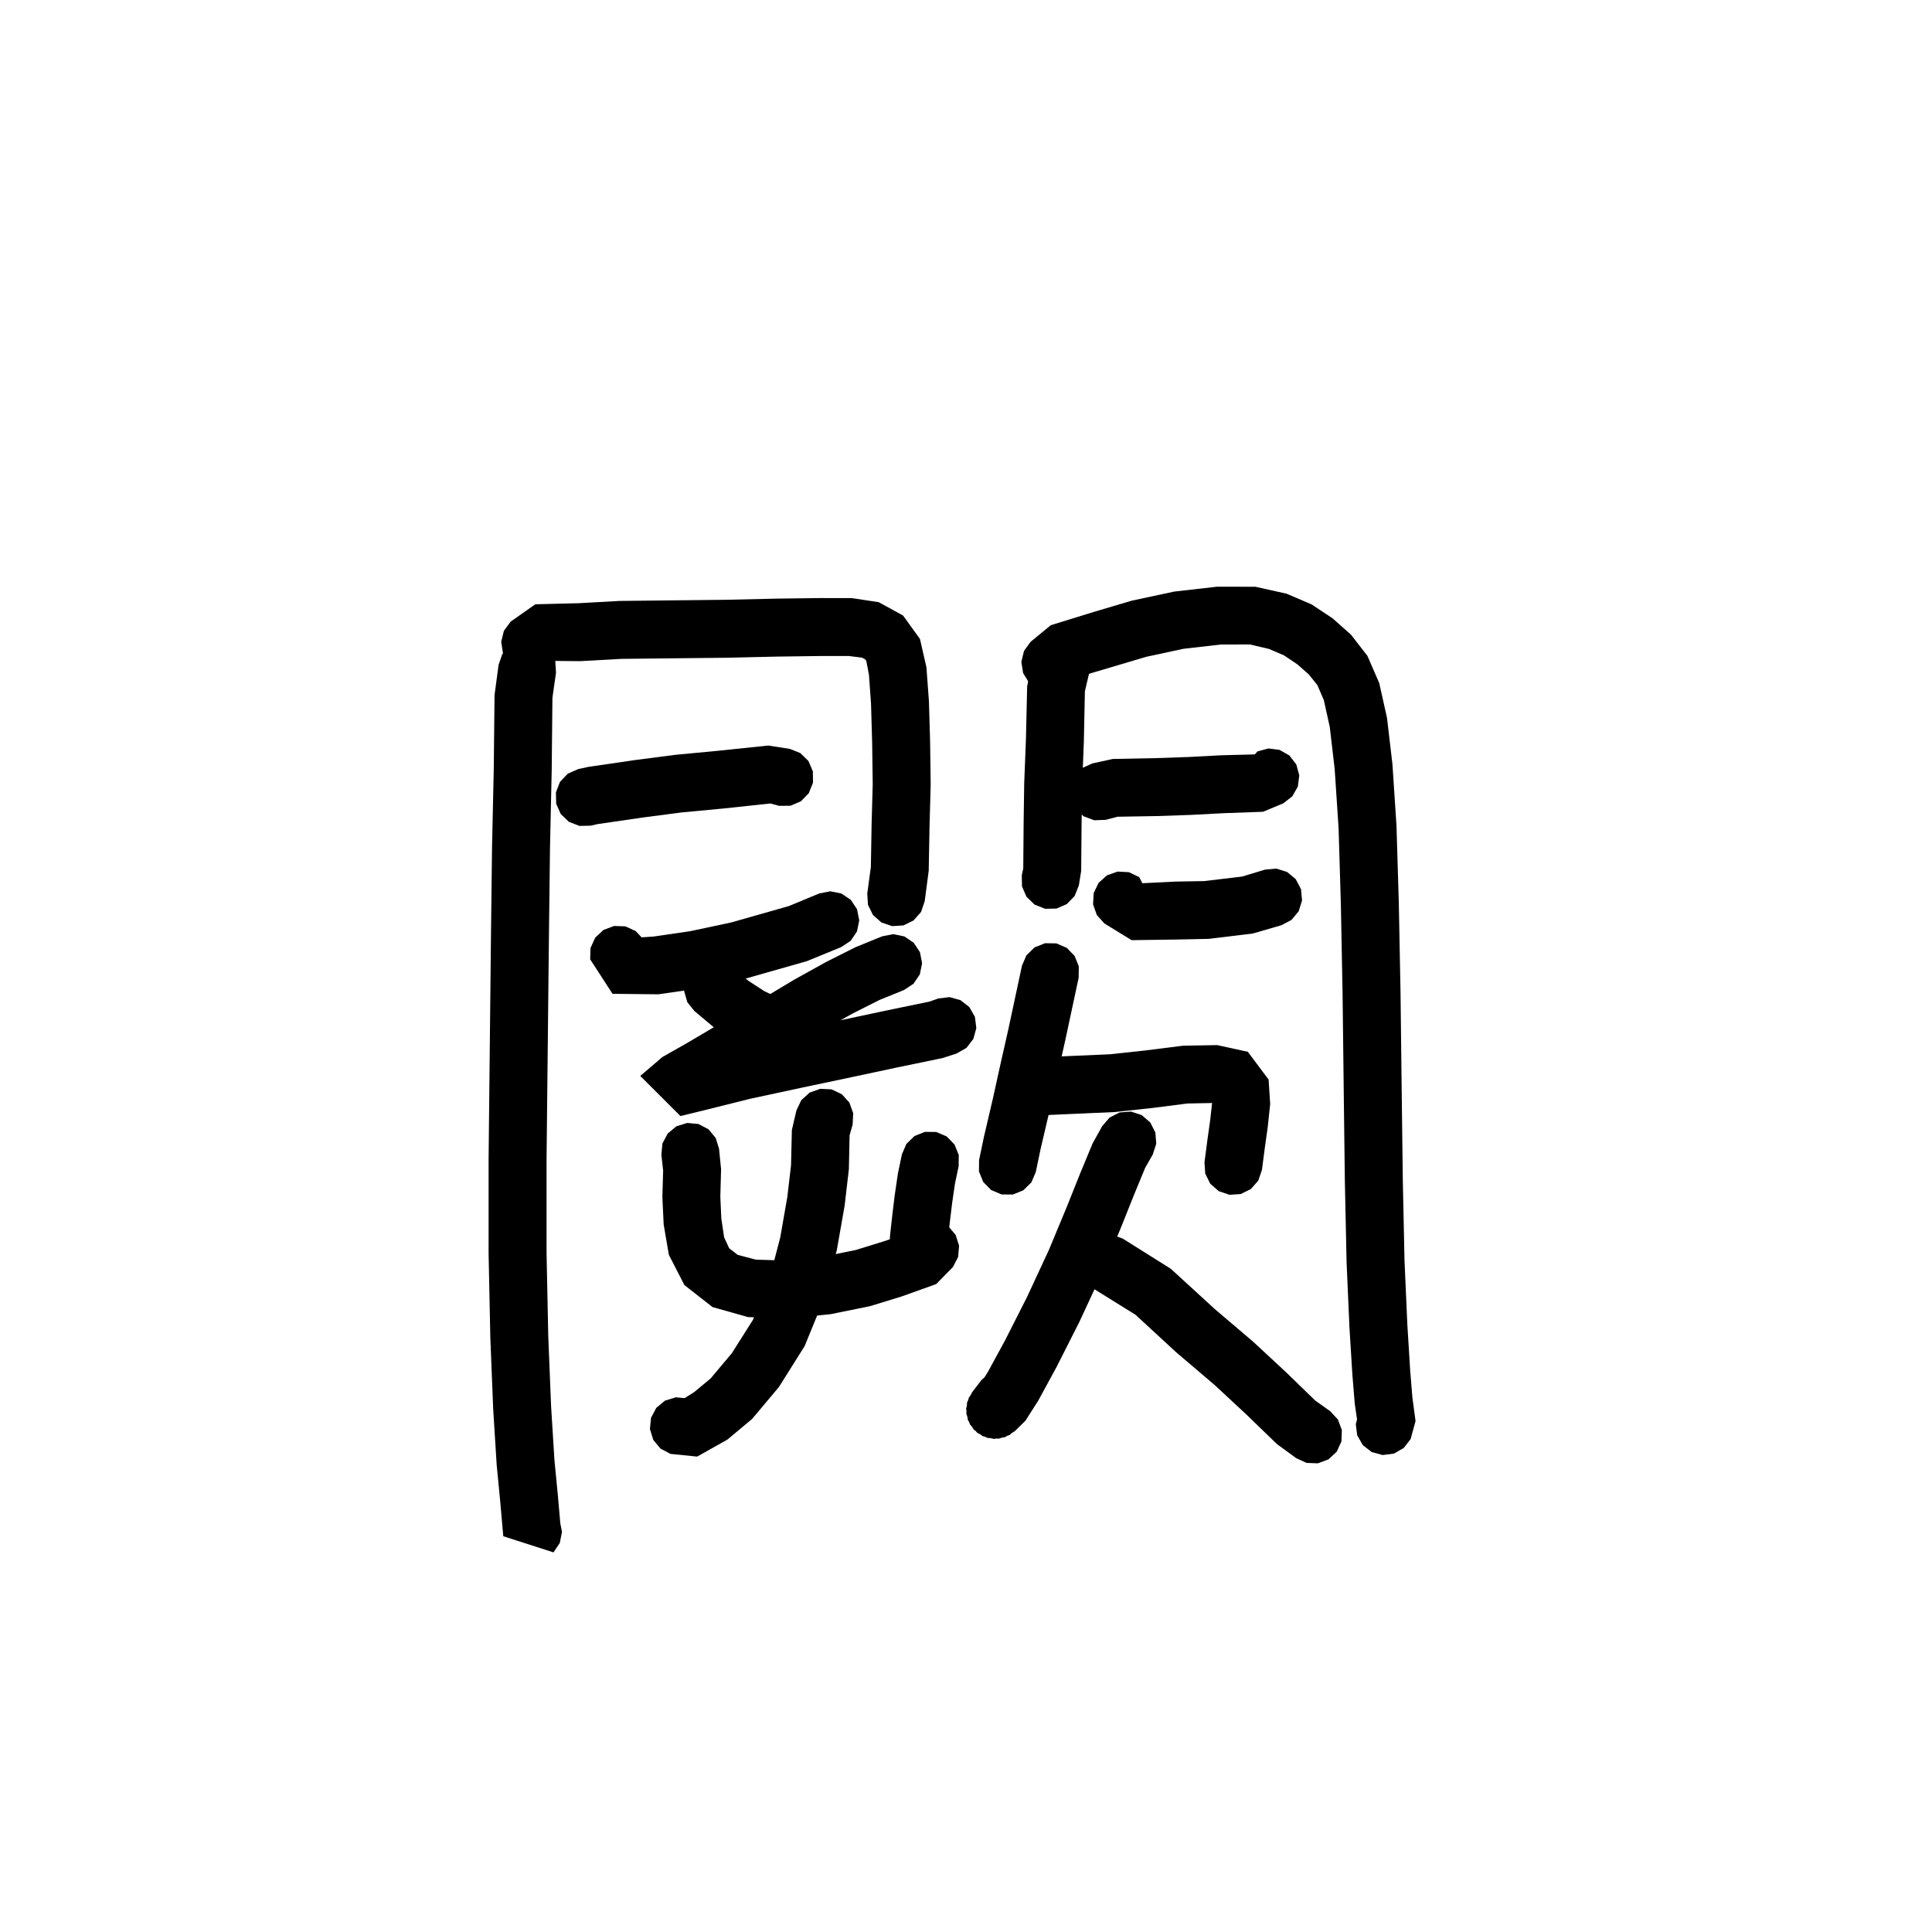
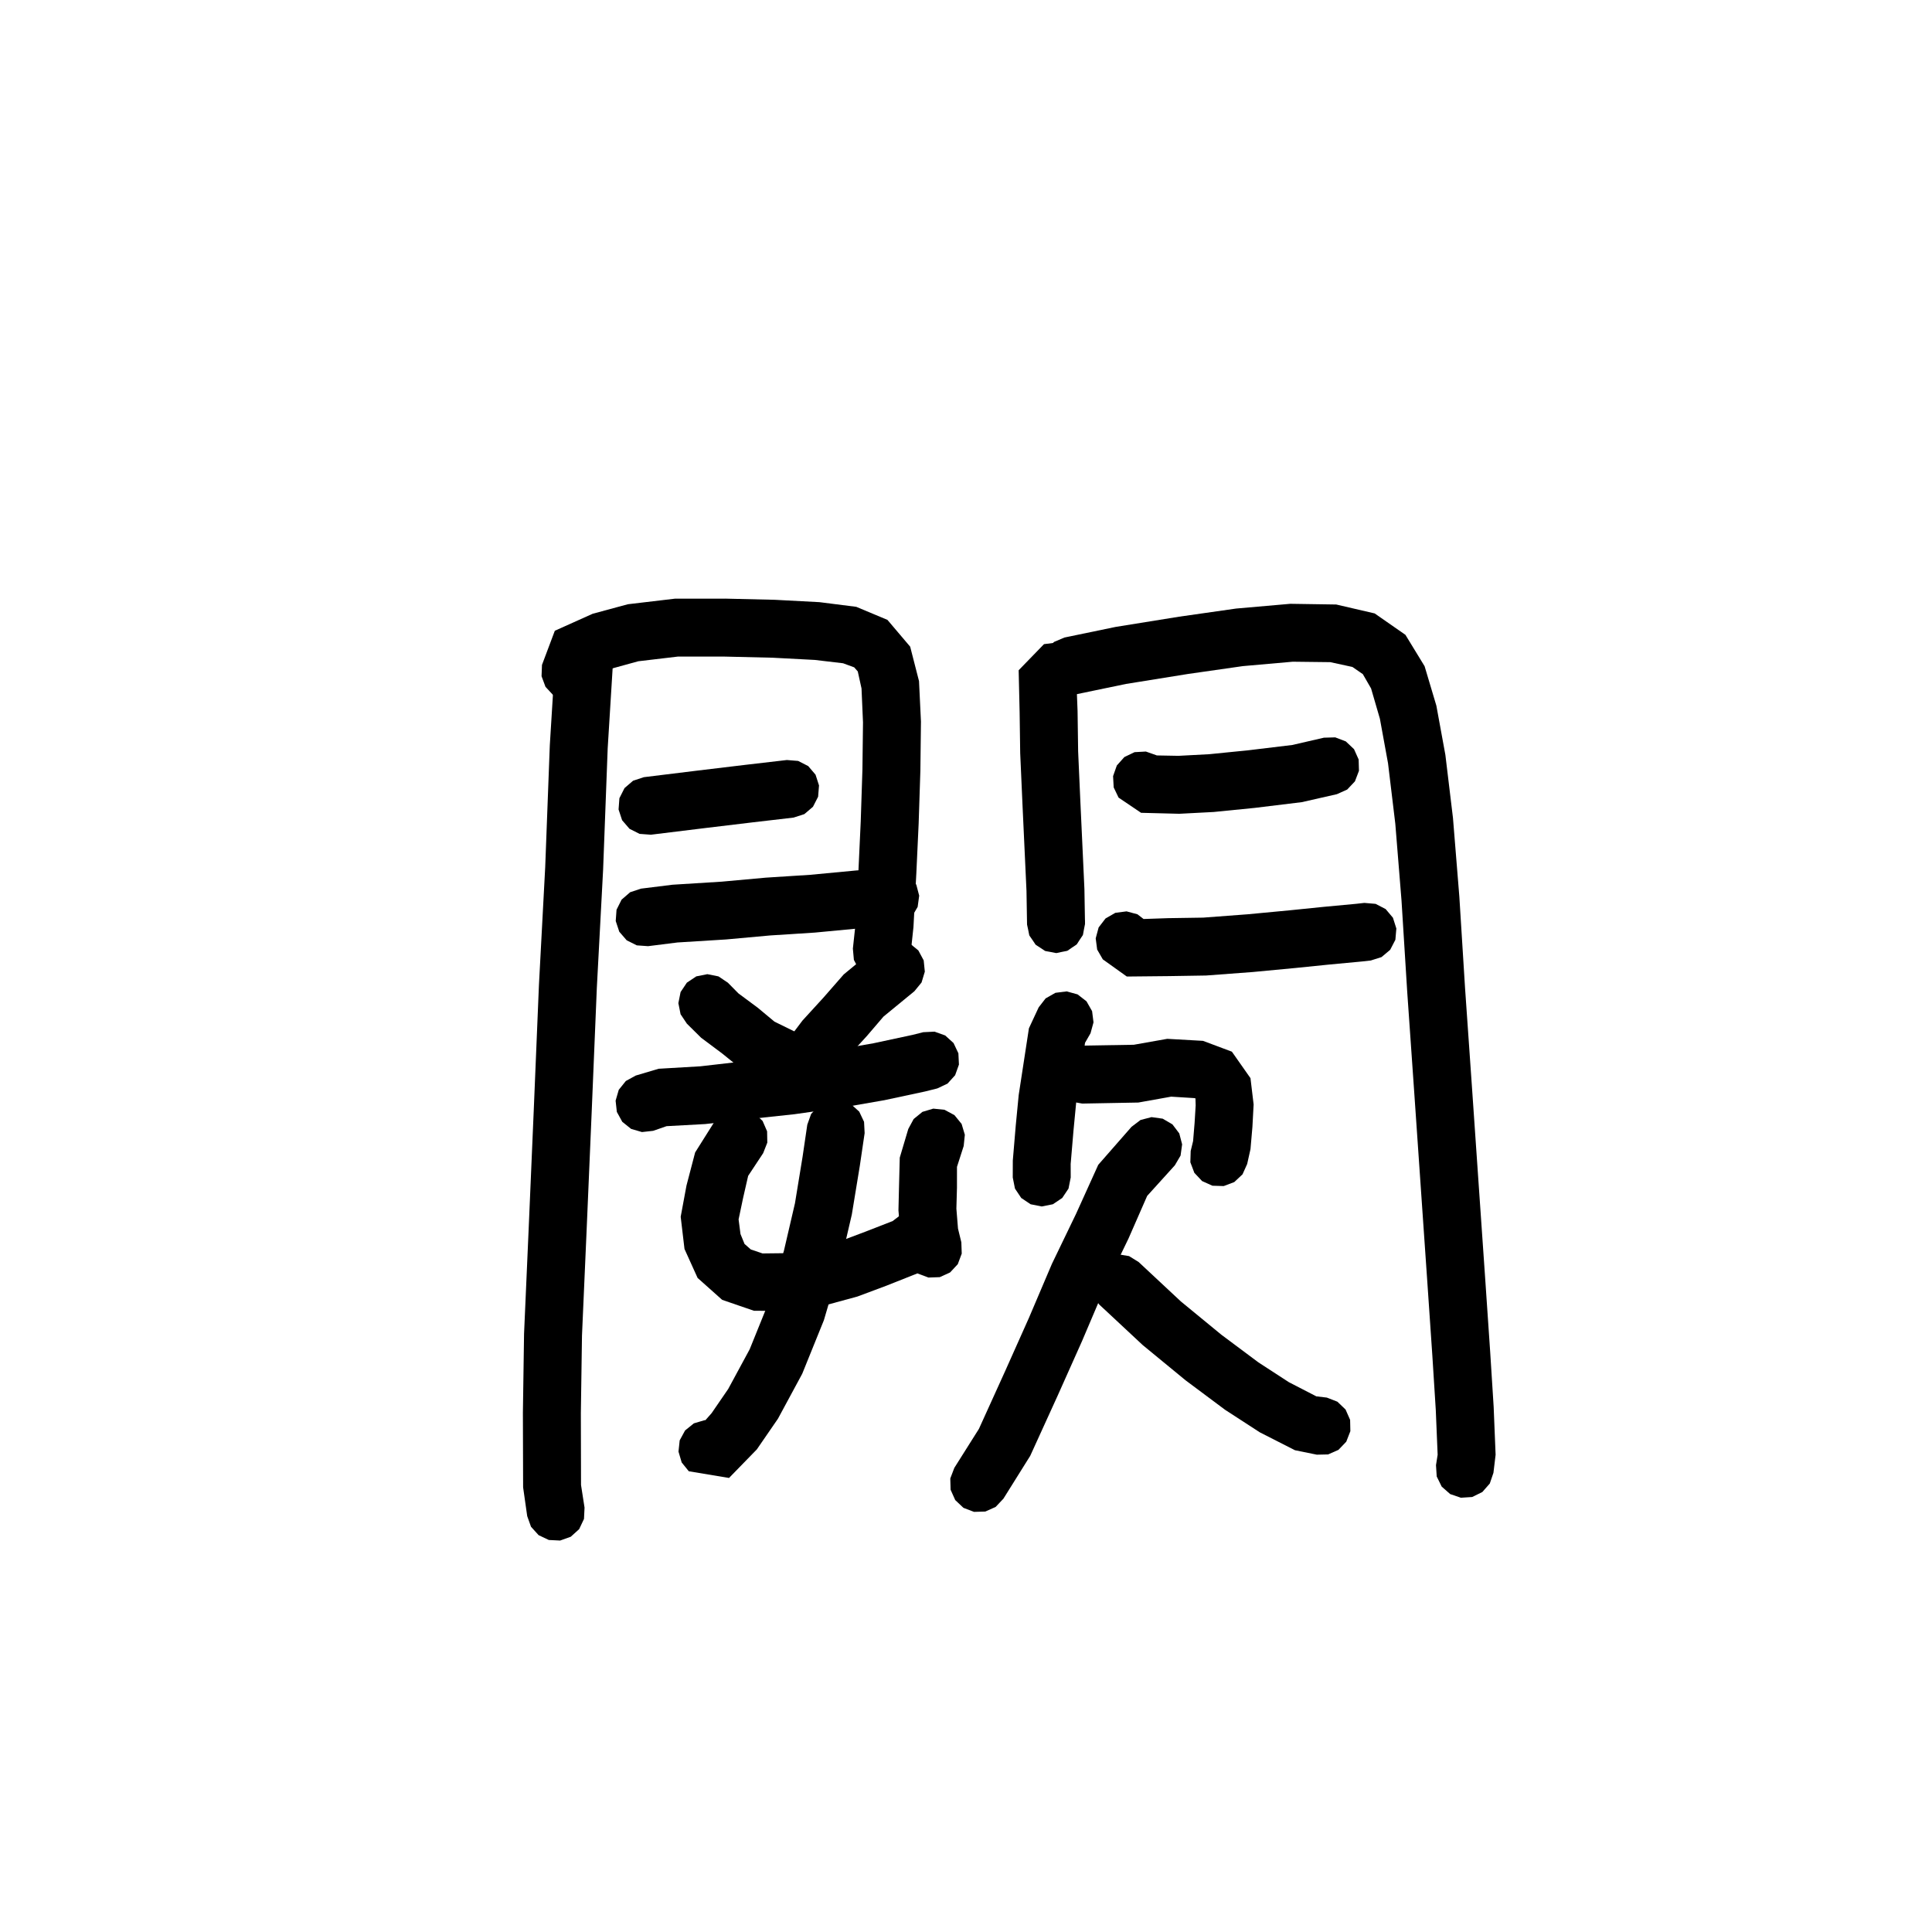
<svg xmlns="http://www.w3.org/2000/svg" viewBox="0 0 300 300" width="300" height="300">
-   <path d="M 77.421 103.231 L 76.792 107.933 L 76.669 119.483 L 76.403 131.553 L 76.225 146.399 L 76.048 163.177 L 75.87 179.886 L 75.87 194.688 L 76.138 207.737 L 76.585 218.834 L 77.125 227.471 L 77.664 233.047 L 78.15 238.548 L 85.948 241.052 L 86.924 239.592 L 87.266 237.87 L 86.924 236.148 L 85.948 234.688 L 84.488 233.712 L 82.766 233.37 L 81.044 233.712 L 79.584 234.688 L 87.087 237.488 L 86.626 232.219 L 86.1 226.789 L 85.574 218.385 L 85.134 207.47 L 84.87 194.602 L 84.87 179.937 L 85.047 163.273 L 85.225 146.5 L 85.402 131.701 L 85.668 119.63 L 85.782 108.339 L 86.336 104.461 L 86.232 102.708 L 85.466 101.129 L 84.153 99.963 L 82.494 99.388 L 80.741 99.492 L 79.161 100.259 L 77.996 101.572 Z" fill="black" fill-rule="nonzero" />
-   <path d="M 85.363 103.169 L 85.068 102.619 L 90.108 102.663 L 96.483 102.309 L 104.56 102.222 L 112.93 102.133 L 120.66 101.955 L 127.269 101.867 L 131.774 101.86 L 133.82 102.115 L 134.3 102.351 L 134.515 102.613 L 134.931 104.783 L 135.254 109.3 L 135.427 115.301 L 135.515 121.745 L 135.338 128.153 L 135.228 134.624 L 134.667 138.754 L 134.779 140.507 L 135.553 142.083 L 136.871 143.243 L 138.532 143.81 L 140.285 143.698 L 141.861 142.924 L 143.021 141.606 L 143.588 139.944 L 144.21 135.199 L 144.336 128.356 L 144.515 121.806 L 144.425 115.113 L 144.243 108.865 L 143.856 103.619 L 142.852 99.222 L 140.227 95.578 L 136.446 93.507 L 132.279 92.874 L 127.199 92.867 L 120.494 92.956 L 112.78 93.134 L 104.463 93.222 L 96.209 93.313 L 89.804 93.668 L 83.127 93.831 L 79.282 96.535 L 78.244 97.951 L 77.827 99.657 L 78.094 101.392 L 79.005 102.893 L 80.421 103.931 L 82.127 104.348 L 83.862 104.08 Z" fill="black" fill-rule="nonzero" />
-   <path d="M 91.731 128.209 L 92.788 127.966 L 99.805 126.943 L 105.811 126.158 L 112.328 125.543 L 119.613 124.763 L 120.99 125.133 L 122.746 125.114 L 124.361 124.424 L 125.588 123.169 L 126.242 121.539 L 126.223 119.784 L 125.533 118.169 L 124.278 116.941 L 122.649 116.287 L 119.292 115.769 L 111.429 116.588 L 104.81 117.214 L 98.568 118.028 L 91.384 119.076 L 89.778 119.424 L 88.171 120.132 L 86.958 121.401 L 86.322 123.037 L 86.362 124.793 L 87.07 126.4 L 88.338 127.613 L 89.975 128.249 Z" fill="black" fill-rule="nonzero" />
-   <path d="M 91.641 148.965 L 95.113 154.319 L 102.227 154.395 L 108.773 153.452 L 115.741 151.964 L 125.298 149.245 L 130.633 147.06 L 132.095 146.088 L 133.074 144.63 L 133.42 142.909 L 133.081 141.186 L 132.109 139.724 L 130.651 138.746 L 128.93 138.399 L 127.207 138.738 L 122.483 140.696 L 113.52 143.243 L 107.174 144.595 L 101.472 145.427 L 97.638 145.681 L 100.519 147.485 L 99.898 145.843 L 98.695 144.563 L 97.095 143.841 L 95.34 143.786 L 93.698 144.407 L 92.418 145.609 L 91.696 147.21 Z" fill="black" fill-rule="nonzero" />
-   <path d="M 160.474 101.982 L 159.497 106.557 L 159.304 114.895 L 159.037 121.652 L 158.947 127.938 L 158.891 134.876 L 158.664 135.881 L 158.693 137.637 L 159.392 139.248 L 160.654 140.469 L 162.287 141.114 L 164.042 141.085 L 165.653 140.386 L 166.874 139.124 L 167.519 137.491 L 167.884 135.243 L 167.946 128.038 L 168.034 121.898 L 168.3 115.164 L 168.462 107.348 L 169.26 103.935 L 169.299 102.179 L 168.663 100.543 L 167.45 99.274 L 165.843 98.566 L 164.088 98.527 L 162.451 99.162 L 161.182 100.376 Z" fill="black" fill-rule="nonzero" />
-   <path d="M 166.144 106.265 L 166.863 105.286 L 172.462 103.63 L 177.956 101.995 L 183.792 100.742 L 189.554 100.083 L 194.077 100.071 L 197.059 100.77 L 199.39 101.773 L 201.446 103.155 L 203.217 104.711 L 204.562 106.384 L 205.566 108.72 L 206.489 112.902 L 207.248 119.416 L 207.857 128.638 L 208.208 140.434 L 208.474 154.241 L 208.651 169.138 L 208.829 183.447 L 209.097 196.029 L 209.544 206.149 L 209.993 213.417 L 210.363 217.934 L 210.815 221.058 L 210.99 219.437 L 210.526 221.131 L 210.746 222.873 L 211.615 224.398 L 213.002 225.475 L 214.696 225.938 L 216.438 225.719 L 217.963 224.849 L 219.04 223.462 L 219.806 220.658 L 219.312 216.977 L 218.971 212.796 L 218.532 205.686 L 218.092 195.746 L 217.828 183.298 L 217.651 169.028 L 217.473 154.102 L 217.206 140.217 L 216.847 128.226 L 216.214 118.632 L 215.375 111.477 L 214.168 106.073 L 212.332 101.841 L 209.771 98.543 L 206.927 96.017 L 203.657 93.849 L 199.775 92.189 L 194.947 91.113 L 188.997 91.1 L 182.333 91.861 L 175.742 93.271 L 169.876 95.009 L 163.166 97.081 L 160.039 99.652 L 159.006 101.072 L 158.595 102.779 L 158.869 104.513 L 159.785 106.011 L 161.205 107.044 L 162.912 107.455 L 164.646 107.182 Z" fill="black" fill-rule="nonzero" />
-   <path d="M 171.667 127.309 L 173.506 126.823 L 179.715 126.717 L 184.944 126.537 L 189.993 126.271 L 196.125 126.052 L 199.276 124.735 L 200.663 123.658 L 201.532 122.133 L 201.752 120.391 L 201.288 118.698 L 200.212 117.311 L 198.686 116.441 L 196.944 116.221 L 195.251 116.685 L 194.852 117.143 L 189.622 117.279 L 184.553 117.546 L 179.486 117.72 L 172.796 117.851 L 169.605 118.549 L 168.008 119.276 L 166.81 120.56 L 166.195 122.205 L 166.256 123.96 L 166.984 125.558 L 168.268 126.755 L 169.912 127.37 Z" fill="black" fill-rule="nonzero" />
-   <path d="M 171.486 143.393 L 175.716 145.989 L 182.73 145.889 L 187.669 145.788 L 194.545 144.955 L 198.986 143.664 L 200.539 142.846 L 201.662 141.496 L 202.182 139.819 L 202.022 138.071 L 201.204 136.517 L 199.854 135.394 L 198.177 134.874 L 196.429 135.035 L 192.881 136.11 L 186.976 136.815 L 182.507 136.892 L 177.391 137.147 L 176.886 136.193 L 175.303 135.434 L 173.55 135.338 L 171.894 135.921 L 170.586 137.093 L 169.827 138.676 L 169.732 140.429 L 170.314 142.086 Z" fill="black" fill-rule="nonzero" />
-   <path d="M 107.826 156.992 L 110.85 159.528 L 114.292 161.765 L 117.666 163.382 L 119.368 163.814 L 121.105 163.56 L 122.614 162.662 L 123.663 161.254 L 124.095 159.552 L 123.842 157.815 L 122.943 156.306 L 121.535 155.257 L 118.696 153.916 L 116.221 152.306 L 113.623 150.108 L 112.086 149.261 L 110.341 149.067 L 108.654 149.555 L 107.283 150.652 L 106.436 152.19 L 106.241 153.935 L 106.73 155.621 Z" fill="black" fill-rule="nonzero" />
-   <path d="M 136.986 145.389 L 132.817 147.091 L 128.231 149.398 L 123.293 152.141 L 117.929 155.358 L 112.174 158.723 L 106.778 161.908 L 102.854 164.137 L 99.422 167.07 L 105.658 173.3 L 109.766 172.297 L 116.441 170.627 L 124.621 168.869 L 132.605 167.183 L 139.253 165.765 L 146.359 164.295 L 148.538 163.589 L 150.064 162.719 L 151.14 161.332 L 151.604 159.639 L 151.384 157.897 L 150.515 156.371 L 149.128 155.295 L 147.434 154.831 L 145.692 155.05 L 144.322 155.528 L 137.404 156.957 L 130.738 158.379 L 122.745 160.066 L 114.417 161.858 L 107.601 163.561 L 103.721 164.511 L 107.472 171.095 L 107.412 171.898 L 111.299 169.69 L 116.732 166.484 L 122.514 163.103 L 127.802 159.93 L 132.45 157.348 L 136.561 155.276 L 140.381 153.724 L 141.847 152.757 L 142.831 151.302 L 143.183 149.582 L 142.851 147.858 L 141.884 146.393 L 140.43 145.409 L 138.71 145.056 Z" fill="black" fill-rule="nonzero" />
-   <path d="M 102.699 179.317 L 102.972 181.771 L 102.852 185.891 L 103.054 190.143 L 103.861 194.849 L 106.268 199.539 L 110.638 202.961 L 116.141 204.516 L 122.348 204.733 L 128.968 204.065 L 135.071 202.827 L 139.997 201.317 L 145.377 199.39 L 147.967 196.746 L 148.775 195.187 L 148.925 193.438 L 148.395 191.764 L 147.264 190.421 L 145.705 189.613 L 143.956 189.462 L 142.282 189.993 L 140.939 191.124 L 141.161 191.439 L 137.192 192.766 L 132.888 194.096 L 127.63 195.165 L 122.002 195.74 L 117.379 195.602 L 114.539 194.85 L 113.229 193.834 L 112.441 192.133 L 112.005 189.206 L 111.852 185.825 L 111.969 181.543 L 111.65 178.375 L 111.129 176.698 L 110.006 175.349 L 108.452 174.531 L 106.703 174.371 L 105.027 174.892 L 103.677 176.015 L 102.86 177.569 Z" fill="black" fill-rule="nonzero" />
-   <path d="M 123.667 172.429 L 122.96 175.476 L 122.833 180.932 L 122.25 185.904 L 121.153 192.166 L 119.414 198.814 L 116.924 204.936 L 113.644 210.118 L 110.343 214.048 L 107.781 216.172 L 105.502 217.609 L 106.692 217.139 L 104.945 216.973 L 103.266 217.488 L 101.912 218.606 L 101.089 220.157 L 100.922 221.905 L 101.437 223.583 L 102.555 224.937 L 104.106 225.76 L 108.256 226.178 L 112.959 223.532 L 116.787 220.331 L 120.942 215.385 L 124.94 209.029 L 127.953 201.66 L 129.942 194.106 L 131.152 187.232 L 131.812 181.553 L 131.922 176.3 L 132.398 174.612 L 132.484 172.858 L 131.891 171.205 L 130.712 169.905 L 129.124 169.155 L 127.37 169.07 L 125.717 169.662 L 124.417 170.842 Z" fill="black" fill-rule="nonzero" />
-   <path d="M 140.049 179.25 L 139.429 182.206 L 138.928 185.613 L 138.563 188.621 L 138.186 192.027 L 138.178 194.822 L 138.52 196.545 L 139.496 198.004 L 140.955 198.98 L 142.678 199.322 L 144.4 198.98 L 145.859 198.004 L 146.835 196.545 L 147.178 194.822 L 147.169 192.588 L 147.502 189.663 L 147.847 186.813 L 148.292 183.77 L 148.856 181.105 L 148.876 179.349 L 148.222 177.719 L 146.994 176.464 L 145.38 175.774 L 143.624 175.754 L 141.994 176.408 L 140.739 177.636 Z" fill="black" fill-rule="nonzero" />
-   <path d="M 158.692 149.945 L 157.804 154.087 L 156.567 159.862 L 155.327 165.351 L 154.177 170.57 L 152.784 176.53 L 152.03 180.147 L 152.014 181.903 L 152.671 183.531 L 153.901 184.784 L 155.517 185.47 L 157.273 185.486 L 158.901 184.829 L 160.154 183.599 L 160.84 181.983 L 161.565 178.5 L 162.953 172.566 L 164.111 167.311 L 165.357 161.795 L 166.604 155.972 L 167.492 151.83 L 167.518 150.075 L 166.87 148.443 L 165.647 147.183 L 164.035 146.487 L 162.279 146.462 L 160.647 147.11 L 159.387 148.333 Z" fill="black" fill-rule="nonzero" />
-   <path d="M 162.852 173.134 L 166.101 172.987 L 173.006 172.683 L 178.971 172.043 L 184.387 171.35 L 188.481 171.268 L 189.587 171.296 L 188.306 170.001 L 188.242 171.002 L 187.916 173.944 L 187.478 177.06 L 187.032 180.483 L 187.149 182.235 L 187.927 183.809 L 189.249 184.965 L 190.912 185.527 L 192.664 185.41 L 194.238 184.632 L 195.394 183.31 L 195.956 181.647 L 196.397 178.265 L 196.848 175.05 L 197.232 171.424 L 196.989 167.633 L 193.756 163.32 L 189.004 162.283 L 183.69 162.377 L 177.923 163.105 L 172.349 163.707 L 165.703 163.996 L 162.444 164.144 L 160.739 164.564 L 159.325 165.605 L 158.417 167.108 L 158.153 168.843 L 158.573 170.548 L 159.614 171.962 L 161.116 172.87 Z" fill="black" fill-rule="nonzero" />
-   <path d="M 171.152 174.865 L 169.665 177.535 L 167.798 182.034 L 165.672 187.351 L 162.88 194.072 L 159.486 201.381 L 156.085 208.094 L 153.421 212.994 L 152.053 215.177 L 151.463 215.625 L 150.429 217.044 L 150.016 218.75 L 150.287 220.485 L 151.202 221.984 L 152.62 223.018 L 154.327 223.431 L 156.062 223.16 L 157.56 222.245 L 159.219 220.622 L 161.224 217.479 L 164.063 212.261 L 167.585 205.305 L 171.114 197.703 L 174.003 190.756 L 176.137 185.421 L 177.82 181.341 L 178.996 179.277 L 179.542 177.608 L 179.407 175.858 L 178.613 174.292 L 177.28 173.149 L 175.611 172.603 L 173.861 172.738 L 172.295 173.532 Z M 158.079 221.679 L 159.558 219.756 L 160.336 218.182 L 160.453 216.43 L 159.891 214.767 L 158.735 213.445 L 157.161 212.667 L 155.409 212.55 L 153.746 213.112 L 152.424 214.268 L 150.945 216.191 L 150.167 217.765 L 150.05 219.517 L 150.612 221.18 L 151.768 222.502 L 153.342 223.28 L 155.094 223.397 L 156.757 222.835 Z" fill="black" fill-rule="nonzero" />
-   <path d="M 169.582 199.97 L 176.331 204.164 L 182.651 209.995 L 188.598 215.054 L 193.457 219.568 L 198.285 224.237 L 201.285 226.429 L 202.882 227.16 L 204.637 227.224 L 206.282 226.611 L 207.568 225.416 L 208.299 223.819 L 208.363 222.065 L 207.75 220.419 L 206.555 219.133 L 204.229 217.479 L 199.649 213.036 L 194.567 208.319 L 188.621 203.26 L 181.805 197.02 L 174.352 192.338 L 172.711 191.716 L 170.956 191.769 L 169.355 192.49 L 168.151 193.769 L 167.529 195.411 L 167.583 197.166 L 168.304 198.767 Z" fill="black" fill-rule="nonzero" />
+   <path d="M 86.263 101.349 L 85.372 115.76 L 84.661 134.619 L 83.685 152.983 L 82.886 172.266 L 82.087 190.9 L 81.375 207.108 L 81.195 219.38 L 81.229 230.951 L 81.865 235.423 L 82.456 237.076 L 83.635 238.377 L 85.222 239.128 L 86.976 239.215 L 88.629 238.624 L 89.931 237.445 L 90.682 235.858 L 90.768 234.104 L 90.221 230.587 L 90.195 219.437 L 90.371 207.39 L 91.079 191.29 L 91.878 172.645 L 92.675 153.407 L 93.652 135.026 L 94.362 116.193 L 95.246 101.905 L 95.01 100.165 L 94.127 98.648 L 92.73 97.584 L 91.032 97.136 L 89.292 97.371 L 87.775 98.255 L 86.711 99.652 Z" fill="black" fill-rule="nonzero" />
+   <path d="M 92.913 105.332 L 92.398 104.424 L 94.806 103.866 L 99.11 102.681 L 105.296 101.949 L 112.536 101.955 L 119.966 102.13 L 126.508 102.473 L 130.912 102.991 L 132.641 103.627 L 133.194 104.259 L 133.776 106.9 L 134.006 112.161 L 133.918 119.454 L 133.654 127.545 L 133.302 135.129 L 132.864 143.318 L 132.434 147.302 L 132.591 149.05 L 133.405 150.606 L 134.753 151.731 L 136.429 152.255 L 138.178 152.098 L 139.733 151.284 L 140.859 149.936 L 141.383 148.26 L 141.841 143.96 L 142.29 135.581 L 142.647 127.899 L 142.916 119.658 L 143.006 112.04 L 142.704 105.763 L 141.332 100.416 L 137.802 96.254 L 132.963 94.228 L 127.25 93.503 L 120.301 93.136 L 112.642 92.956 L 104.793 92.963 L 97.488 93.828 L 92.028 95.306 L 86.153 97.943 L 84.158 103.248 L 84.092 105.002 L 84.703 106.648 L 85.897 107.935 L 87.493 108.668 L 89.248 108.733 L 90.894 108.122 L 92.181 106.928 Z" fill="black" fill-rule="nonzero" />
+   <path d="M 101.066 129.614 L 109.492 128.58 L 116.875 127.694 L 123.227 126.955 L 124.898 126.416 L 126.235 125.278 L 127.036 123.716 L 127.177 121.965 L 126.638 120.294 L 125.5 118.957 L 123.937 118.157 L 122.187 118.015 L 115.818 118.756 L 108.407 119.645 L 99.969 120.681 L 98.302 121.231 L 96.972 122.378 L 96.181 123.945 L 96.051 125.696 L 96.601 127.364 L 97.747 128.694 L 99.315 129.484 Z" fill="black" fill-rule="nonzero" />
+   <path d="M 100.632 146.921 L 105.195 146.347 L 112.751 145.878 L 119.593 145.256 L 126.526 144.811 L 133.721 144.13 L 138.512 143.841 L 140.21 143.395 L 141.608 142.333 L 142.494 140.817 L 142.731 139.077 L 142.285 137.379 L 141.223 135.98 L 139.707 135.095 L 137.967 134.857 L 132.995 135.16 L 125.811 135.84 L 118.898 136.283 L 112.071 136.903 L 104.421 137.381 L 99.516 137.99 L 97.85 138.544 L 96.522 139.693 L 95.735 141.263 L 95.609 143.014 L 96.162 144.68 L 97.311 146.008 L 98.881 146.795 Z" fill="black" fill-rule="nonzero" />
+   <path d="M 162.112 100.021 L 158.177 104.075 L 158.327 110.601 L 158.416 116.944 L 158.774 124.997 L 159.129 132.634 L 159.393 138.34 L 159.48 143.567 L 159.851 145.283 L 160.851 146.726 L 162.327 147.677 L 164.055 147.99 L 165.771 147.619 L 167.214 146.619 L 168.165 145.143 L 168.479 143.416 L 168.388 138.051 L 168.119 132.218 L 167.765 124.589 L 167.412 116.665 L 167.324 110.405 L 167.119 105.097 L 164.959 108.559 L 166.484 107.689 L 167.56 106.302 L 168.024 104.609 L 167.805 102.867 L 166.935 101.342 L 165.548 100.265 L 163.855 99.801 Z M 168.479 143.491 L 168.479 142.899 L 168.137 141.177 L 167.161 139.717 L 165.701 138.742 L 163.979 138.399 L 162.257 138.742 L 160.797 139.717 L 159.822 141.177 L 159.479 142.899 L 159.479 143.491 L 159.822 145.213 L 160.797 146.673 L 162.257 147.649 L 163.979 147.991 L 165.701 147.649 L 167.161 146.673 L 168.137 145.213 Z" fill="black" fill-rule="nonzero" />
+   <path d="M 167.113 107.808 L 174.843 106.203 L 184.451 104.656 L 192.991 103.434 L 200.739 102.75 L 206.565 102.819 L 210.003 103.564 L 211.619 104.679 L 212.901 106.905 L 214.269 111.604 L 215.533 118.526 L 216.661 127.896 L 217.627 139.845 L 218.513 154.025 L 219.579 169.305 L 220.644 184.748 L 221.62 198.859 L 222.418 210.563 L 222.947 218.937 L 223.237 225.888 L 222.98 227.512 L 223.092 229.264 L 223.866 230.84 L 225.184 232 L 226.846 232.567 L 228.598 232.455 L 230.174 231.681 L 231.334 230.363 L 231.901 228.701 L 232.237 225.888 L 231.935 218.46 L 231.398 209.97 L 230.599 198.242 L 229.622 184.128 L 228.557 168.683 L 227.493 153.43 L 226.604 139.208 L 225.617 127.015 L 224.437 117.214 L 223.039 109.58 L 221.211 103.45 L 218.233 98.575 L 213.458 95.253 L 207.488 93.867 L 200.355 93.759 L 191.95 94.495 L 183.094 95.759 L 173.233 97.348 L 165.284 98.996 L 163.667 99.682 L 162.436 100.933 L 161.778 102.561 L 161.792 104.317 L 162.477 105.933 L 163.729 107.165 L 165.357 107.823 Z" fill="black" fill-rule="nonzero" />
+   <path d="M 173.693 123.854 L 177.187 126.212 L 183.126 126.363 L 188.475 126.084 L 194.832 125.449 L 202.145 124.557 L 207.586 123.322 L 209.188 122.604 L 210.394 121.328 L 211.019 119.687 L 210.97 117.932 L 210.252 116.33 L 208.976 115.124 L 207.335 114.498 L 205.58 114.548 L 200.666 115.68 L 193.836 116.504 L 187.768 117.112 L 182.998 117.364 L 178.286 117.279 L 180.893 118.454 L 179.586 117.282 L 177.929 116.699 L 176.176 116.795 L 174.593 117.554 L 173.421 118.861 L 172.838 120.517 L 172.934 122.271 Z" fill="black" fill-rule="nonzero" />
+   <path d="M 171.244 148.969 L 174.973 151.636 L 181.546 151.57 L 187.276 151.477 L 194.535 150.934 L 201.163 150.307 L 206.399 149.775 L 211.456 149.301 L 212.849 149.147 L 214.523 148.616 L 215.866 147.486 L 216.674 145.927 L 216.825 144.178 L 216.294 142.504 L 215.163 141.161 L 213.605 140.352 L 211.855 140.202 L 210.585 140.344 L 205.524 140.817 L 200.287 141.35 L 193.778 141.966 L 186.836 142.488 L 181.383 142.572 L 176.359 142.743 L 178.017 143.043 L 176.625 141.972 L 174.93 141.516 L 173.188 141.743 L 171.667 142.619 L 170.596 144.011 L 170.14 145.707 L 170.367 147.448 Z" fill="black" fill-rule="nonzero" />
+   <path d="M 106.655 158.951 L 108.862 161.134 L 112.128 163.577 L 115.389 166.21 L 119.363 168.226 L 121.057 168.69 L 122.799 168.47 L 124.324 167.601 L 125.401 166.214 L 125.864 164.52 L 125.645 162.778 L 124.775 161.253 L 123.388 160.176 L 120.261 158.642 L 117.665 156.482 L 114.659 154.25 L 113.019 152.587 L 111.559 151.612 L 109.837 151.269 L 108.115 151.612 L 106.655 152.587 L 105.68 154.047 L 105.337 155.769 L 105.68 157.491 Z" fill="black" fill-rule="nonzero" />
+   <path d="M 136.267 146.97 L 131.009 151.313 L 127.868 154.905 L 124.601 158.479 L 122.657 161.057 L 121.898 162.641 L 121.803 164.394 L 122.385 166.05 L 123.557 167.357 L 125.141 168.117 L 126.894 168.212 L 128.55 167.63 L 129.857 166.457 L 131.464 164.302 L 134.587 160.894 L 137.186 157.858 L 141.988 153.917 L 143.099 152.558 L 143.606 150.877 L 143.431 149.13 L 142.601 147.583 L 141.242 146.472 L 139.561 145.965 L 137.814 146.14 Z" fill="black" fill-rule="nonzero" />
+   <path d="M 101.429 175.593 L 103.497 174.872 L 109.511 174.543 L 115.834 173.822 L 123.351 173.016 L 131.033 171.932 L 137.323 170.838 L 143.654 169.482 L 145.544 169.011 L 147.132 168.261 L 148.311 166.96 L 148.904 165.307 L 148.818 163.554 L 148.068 161.966 L 146.768 160.786 L 145.115 160.194 L 143.361 160.279 L 141.701 160.696 L 135.606 162.003 L 129.647 163.039 L 122.241 164.085 L 114.846 164.876 L 108.744 165.576 L 102.273 165.956 L 98.719 167.011 L 97.18 167.856 L 96.081 169.226 L 95.591 170.912 L 95.783 172.657 L 96.628 174.196 L 97.998 175.294 L 99.684 175.785 Z" fill="black" fill-rule="nonzero" />
+   <path d="M 110.934 174.194 L 107.941 178.95 L 106.599 184.081 L 105.697 188.935 L 106.288 193.941 L 108.323 198.438 L 112.138 201.84 L 117.064 203.532 L 122.346 203.569 L 127.8 202.778 L 133.133 201.327 L 137.636 199.644 L 142.597 197.675 L 145.293 195.822 L 146.495 194.542 L 147.116 192.9 L 147.062 191.145 L 146.339 189.544 L 145.06 188.342 L 143.417 187.721 L 141.662 187.776 L 140.062 188.498 L 138.616 189.603 L 134.405 191.244 L 130.387 192.756 L 125.958 193.968 L 121.649 194.596 L 118.409 194.633 L 116.59 194.018 L 115.612 193.16 L 114.984 191.622 L 114.688 189.349 L 115.384 186.037 L 116.172 182.589 L 118.504 179.061 L 119.147 177.427 L 119.116 175.671 L 118.416 174.061 L 117.152 172.842 L 115.519 172.199 L 113.763 172.23 L 112.153 172.93 Z" fill="black" fill-rule="nonzero" />
+   <path d="M 141.039 175.304 L 139.714 179.758 L 139.599 184.258 L 139.511 187.942 L 139.851 192.066 L 140.516 194.966 L 141.244 196.563 L 142.528 197.761 L 144.172 198.376 L 145.927 198.315 L 147.525 197.587 L 148.723 196.304 L 149.338 194.659 L 149.277 192.904 L 148.758 190.775 L 148.507 187.679 L 148.597 184.44 L 148.6 181.188 L 149.641 177.951 L 149.82 176.204 L 149.317 174.522 L 148.209 173.16 L 146.664 172.326 L 144.917 172.147 L 143.235 172.65 L 141.873 173.759 Z" fill="black" fill-rule="nonzero" />
+   <path d="M 125.356 174.641 L 124.623 179.627 L 123.441 186.844 L 121.729 194.206 L 119.434 202.041 L 116.41 209.518 L 113.076 215.678 L 110.498 219.434 L 108.247 221.983 L 112.718 221.543 L 111.176 220.704 L 109.43 220.518 L 107.746 221.016 L 106.38 222.119 L 105.541 223.661 L 105.356 225.407 L 105.853 227.091 L 106.956 228.457 L 113.203 229.496 L 117.52 225.063 L 120.799 220.299 L 124.567 213.322 L 127.933 205 L 130.431 196.504 L 132.269 188.599 L 133.513 181.024 L 134.26 175.951 L 134.171 174.197 L 133.419 172.611 L 132.116 171.433 L 130.462 170.844 L 128.709 170.932 L 127.123 171.685 L 125.945 172.987 Z" fill="black" fill-rule="nonzero" />
+   <path d="M 161.286 156.419 L 159.771 159.671 L 158.908 165.304 L 158.183 170.034 L 157.722 174.805 L 157.268 180.212 L 157.26 182.84 L 157.603 184.562 L 158.578 186.022 L 160.038 186.998 L 161.76 187.34 L 163.482 186.998 L 164.942 186.022 L 165.918 184.562 L 166.26 182.84 L 166.253 180.735 L 166.686 175.61 L 167.113 171.15 L 167.808 166.648 L 168.484 161.926 L 169.336 160.444 L 169.799 158.751 L 169.58 157.009 L 168.71 155.484 L 167.323 154.407 L 165.63 153.943 L 163.888 154.163 L 162.362 155.032 Z" fill="black" fill-rule="nonzero" />
+   <path d="M 168.052 171.363 L 176.757 171.202 L 181.855 170.289 L 185.358 170.507 L 186.022 170.603 L 185.619 170.215 L 185.663 171.636 L 185.497 174.355 L 185.263 177.185 L 184.89 178.722 L 184.837 180.477 L 185.459 182.119 L 186.662 183.397 L 188.263 184.118 L 190.018 184.172 L 191.66 183.55 L 192.939 182.347 L 193.66 180.746 L 194.175 178.436 L 194.474 174.994 L 194.662 171.5 L 194.174 167.418 L 191.285 163.302 L 186.802 161.623 L 181.251 161.309 L 176.053 162.23 L 167.894 162.365 L 166.179 162.737 L 164.736 163.738 L 163.786 165.215 L 163.474 166.943 L 163.847 168.659 L 164.848 170.101 L 166.324 171.051 Z" fill="black" fill-rule="nonzero" />
+   <path d="M 175.705 174.969 L 170.537 180.87 L 167.088 188.487 L 163.342 196.25 L 159.766 204.651 L 156.061 212.943 L 152.008 221.871 L 148.186 227.932 L 147.56 229.573 L 147.61 231.328 L 148.328 232.931 L 149.604 234.136 L 151.245 234.762 L 153 234.712 L 154.602 233.995 L 155.808 232.718 L 159.974 226.058 L 164.265 216.643 L 168.015 208.249 L 171.54 199.964 L 175.249 192.282 L 178.132 185.698 L 182.431 180.948 L 183.319 179.434 L 183.56 177.694 L 183.117 175.995 L 182.058 174.595 L 180.543 173.707 L 178.804 173.466 L 177.105 173.909 Z" fill="black" fill-rule="nonzero" />
+   <path d="M 170.672 202.55 L 177.43 208.854 L 184.099 214.337 L 190.241 218.92 L 195.621 222.41 L 201.074 225.188 L 204.469 225.881 L 206.225 225.843 L 207.832 225.136 L 209.046 223.868 L 209.683 222.232 L 209.645 220.476 L 208.938 218.869 L 207.67 217.655 L 206.034 217.018 L 204.399 216.824 L 200.148 214.632 L 195.41 211.553 L 189.659 207.26 L 183.369 202.092 L 176.813 195.971 L 175.32 195.046 L 173.588 194.763 L 171.878 195.165 L 170.453 196.19 L 169.528 197.683 L 169.245 199.415 L 169.647 201.125 Z" fill="black" fill-rule="nonzero" />
</svg>
